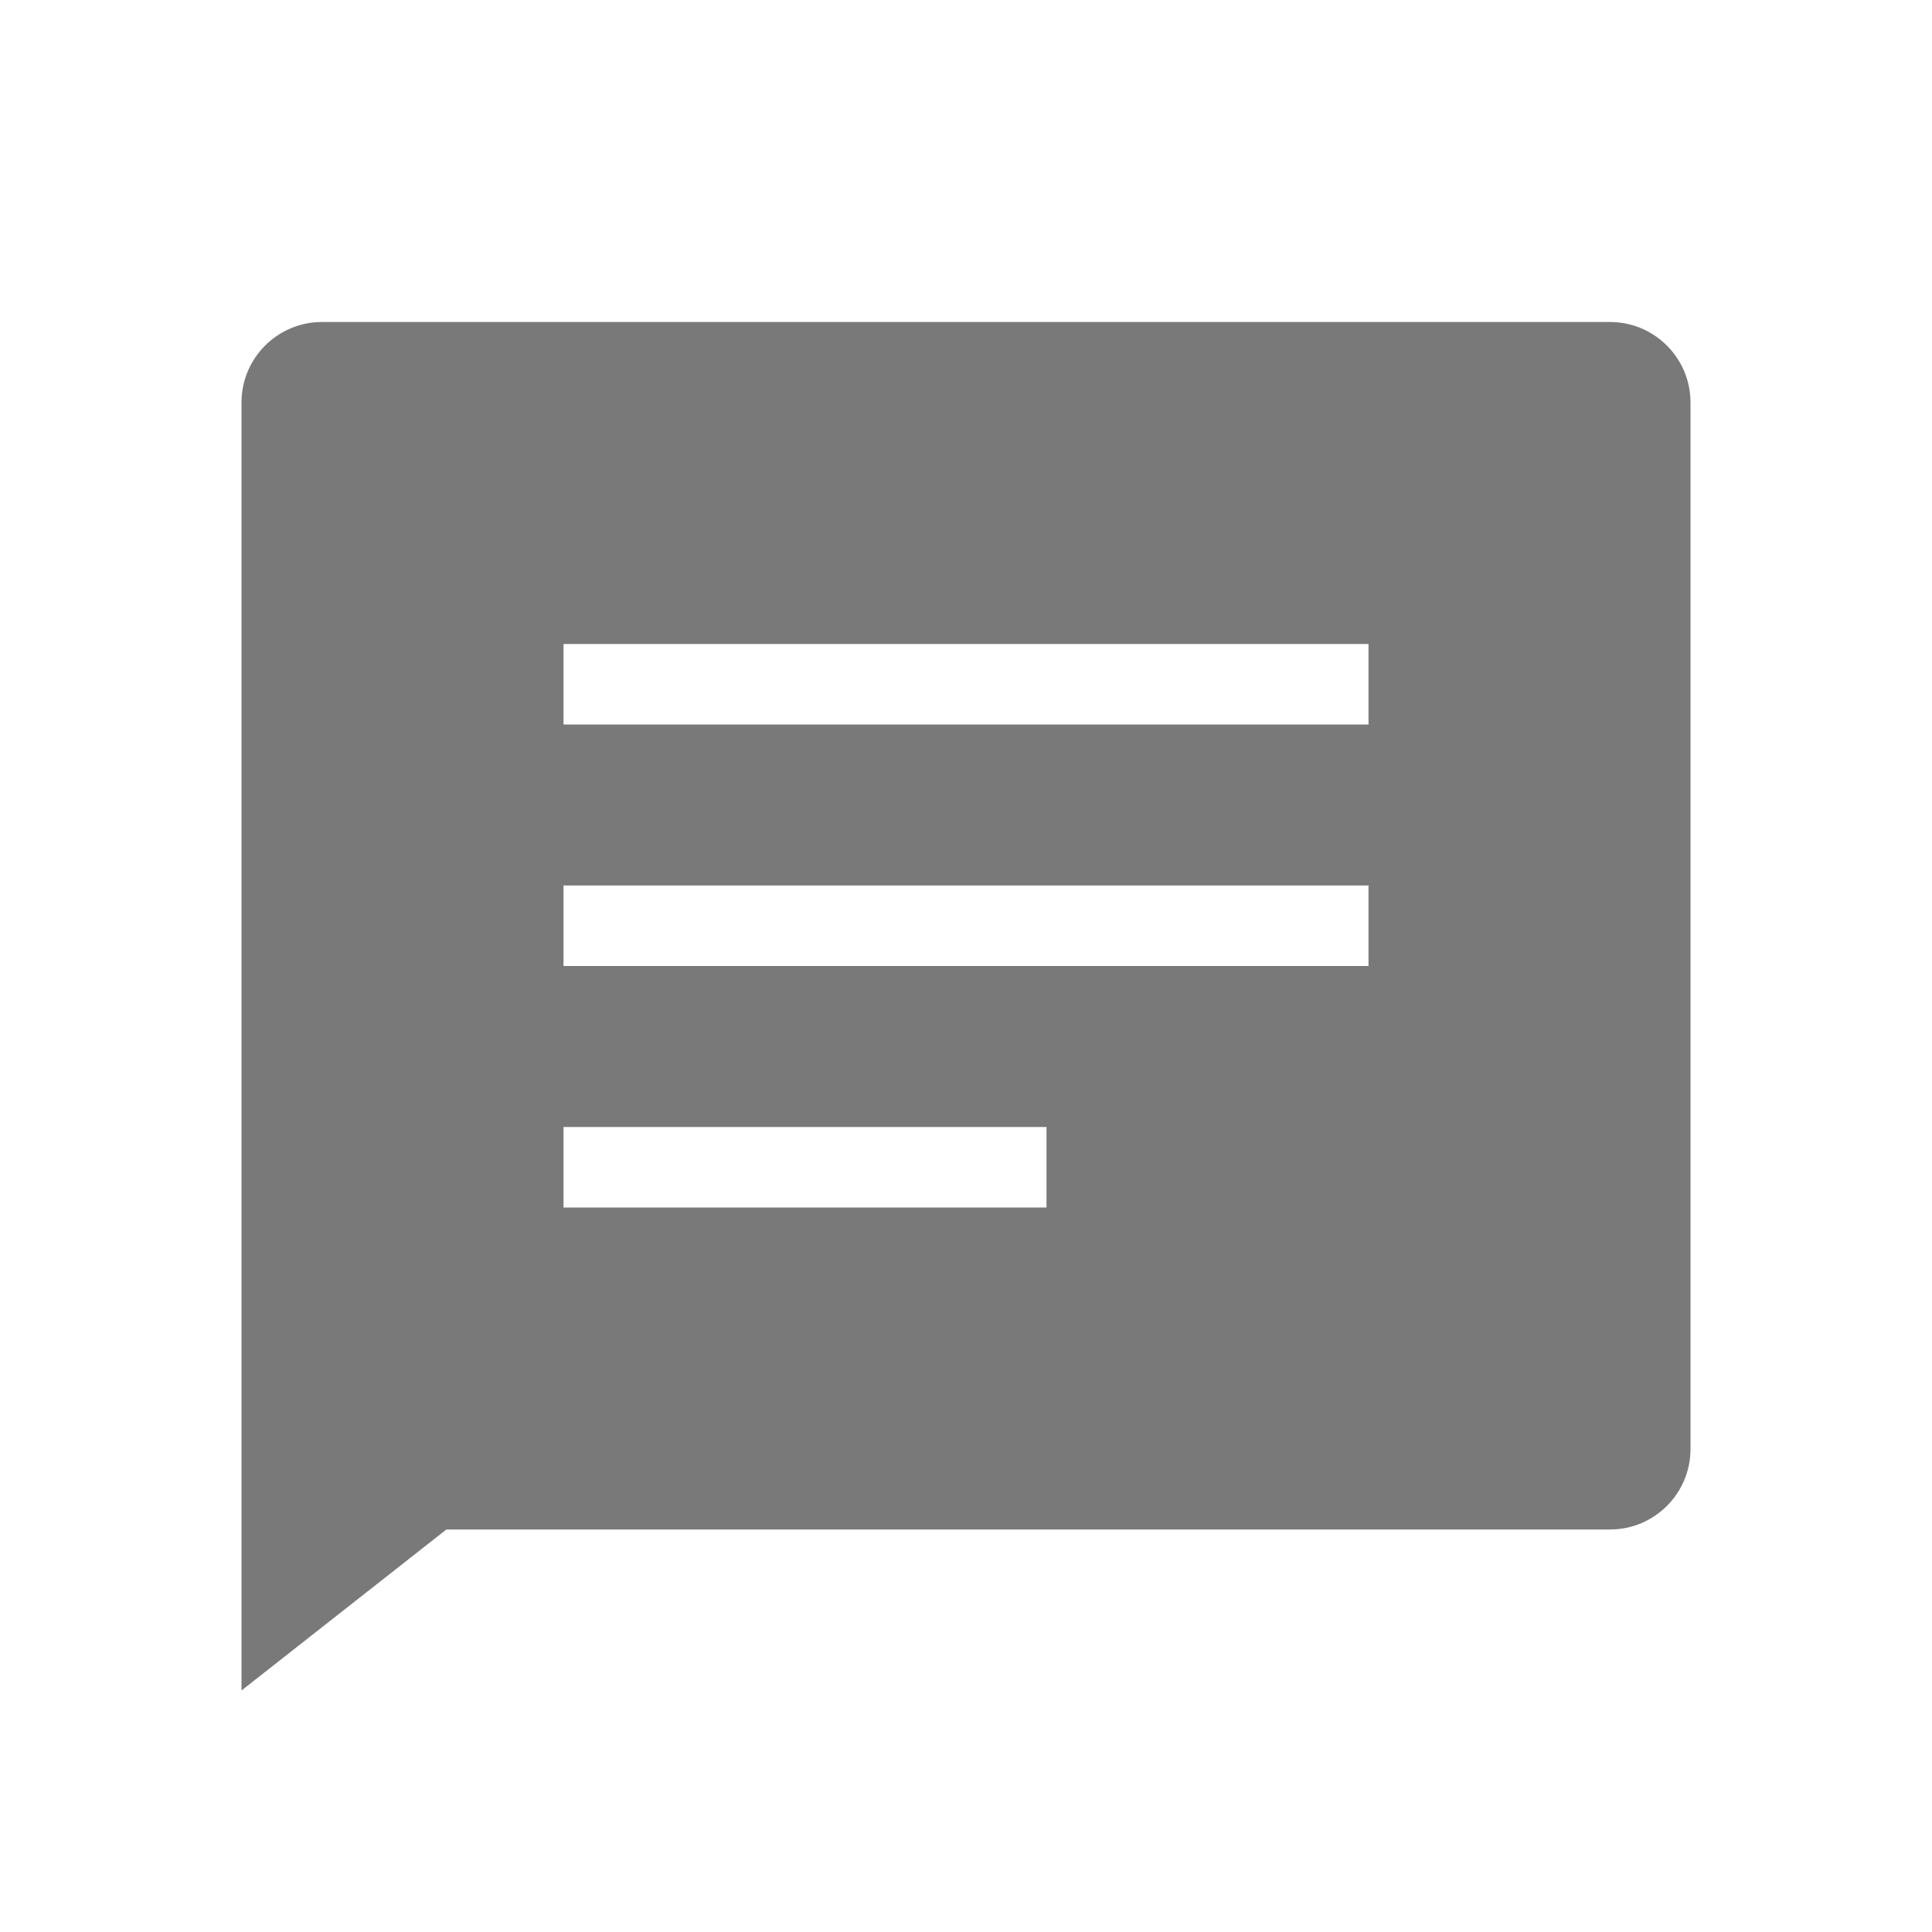
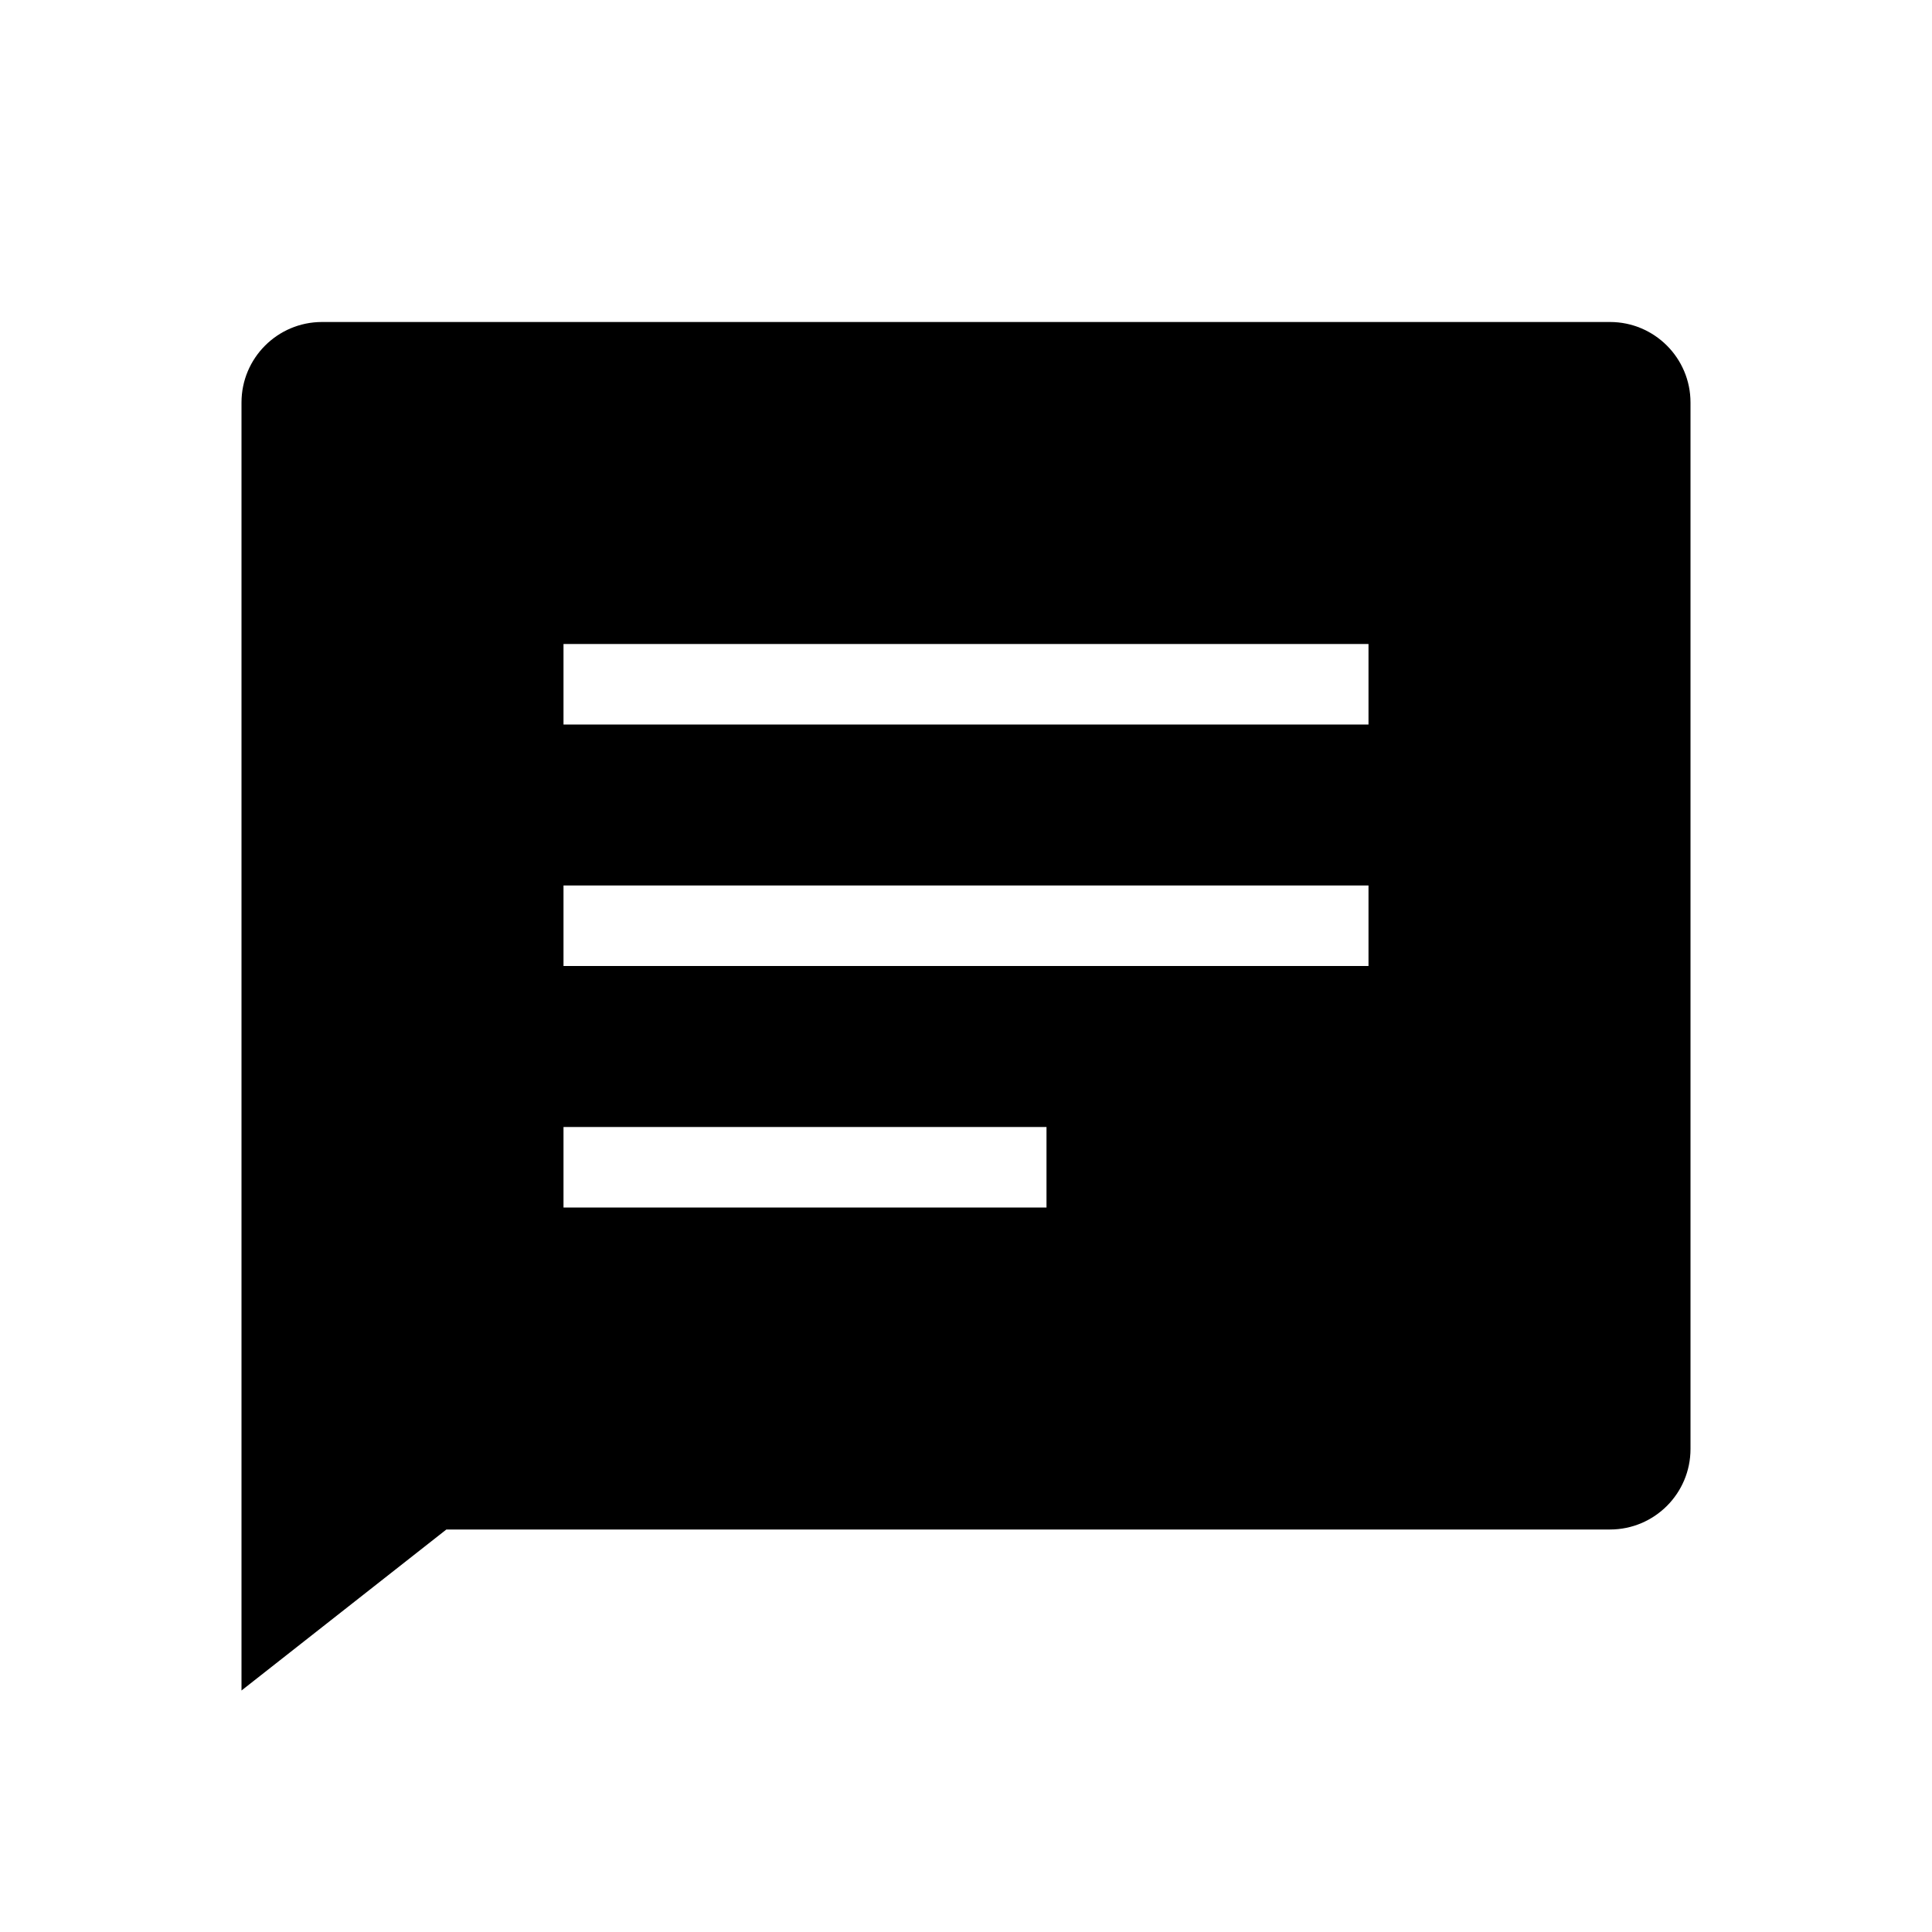
- <svg xmlns="http://www.w3.org/2000/svg" width="24" height="24" viewBox="0 0 24 24" fill="none">
-   <path fill-rule="evenodd" clip-rule="evenodd" d="M3 5C3 4.448 3.448 4 4 4H20C20.552 4 21 4.448 21 5V18C21 18.552 20.552 19 20 19H5.545L3 21V5ZM17 8H7V9H17V8ZM7 11H17V12H7V11ZM13 14H7V15H13V14Z" fill="#797979" />
+ <svg xmlns="http://www.w3.org/2000/svg" width="24" height="24" viewBox="0 0 24 24" fill="currentColor">
+   <path fill-rule="evenodd" clip-rule="evenodd" d="M3 5C3 4.448 3.448 4 4 4H20C20.552 4 21 4.448 21 5V18C21 18.552 20.552 19 20 19H5.545L3 21V5ZM17 8H7V9H17V8ZM7 11H17V12H7V11ZM13 14H7V15H13V14Z" fill="currentColor" />
</svg>
